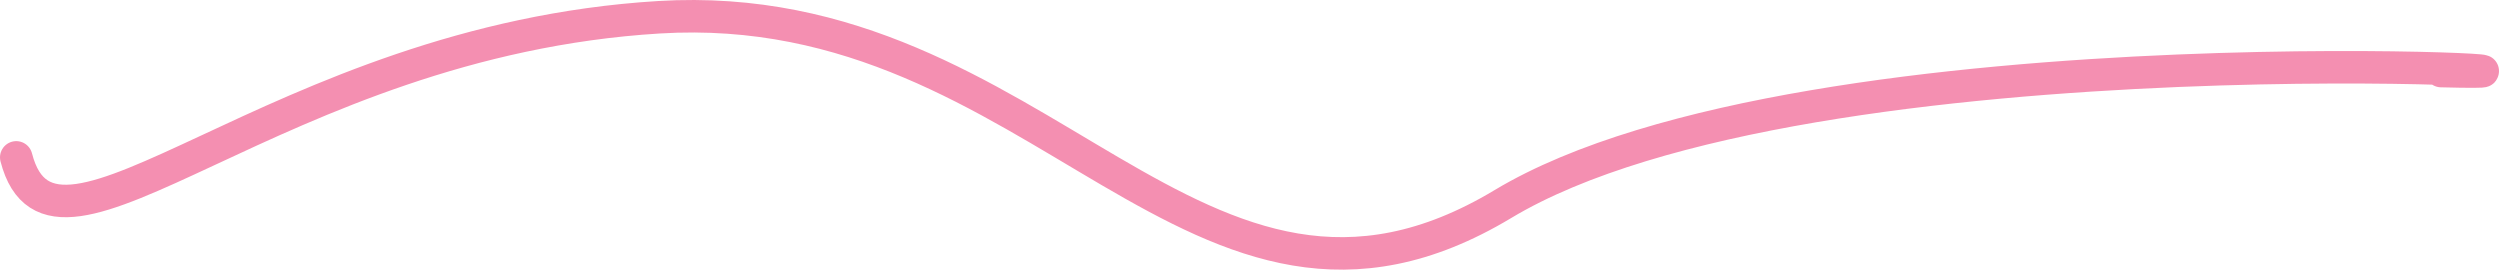
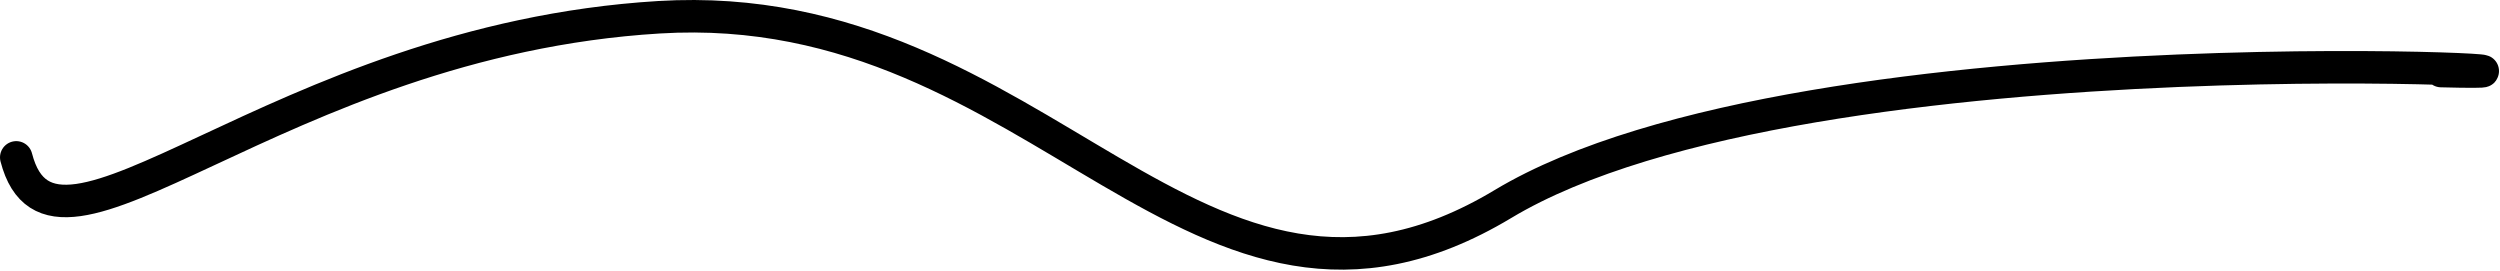
<svg xmlns="http://www.w3.org/2000/svg" width="1231" height="133" viewBox="0 0 1231 133" fill="none">
-   <path d="M8 77.493C26.5 148.993 135 19.993 324.5 8.493C514 -3.007 588.639 191.404 740 100.493C891.361 9.582 1320.95 38.156 1202 34.993" stroke="#F48FB1" stroke-width="16" stroke-linecap="round" />
+   <path d="M8 77.493C26.5 148.993 135 19.993 324.5 8.493C514 -3.007 588.639 191.404 740 100.493C891.361 9.582 1320.95 38.156 1202 34.993" stroke="currentColor" stroke-width="16" stroke-linecap="round" />
</svg>
